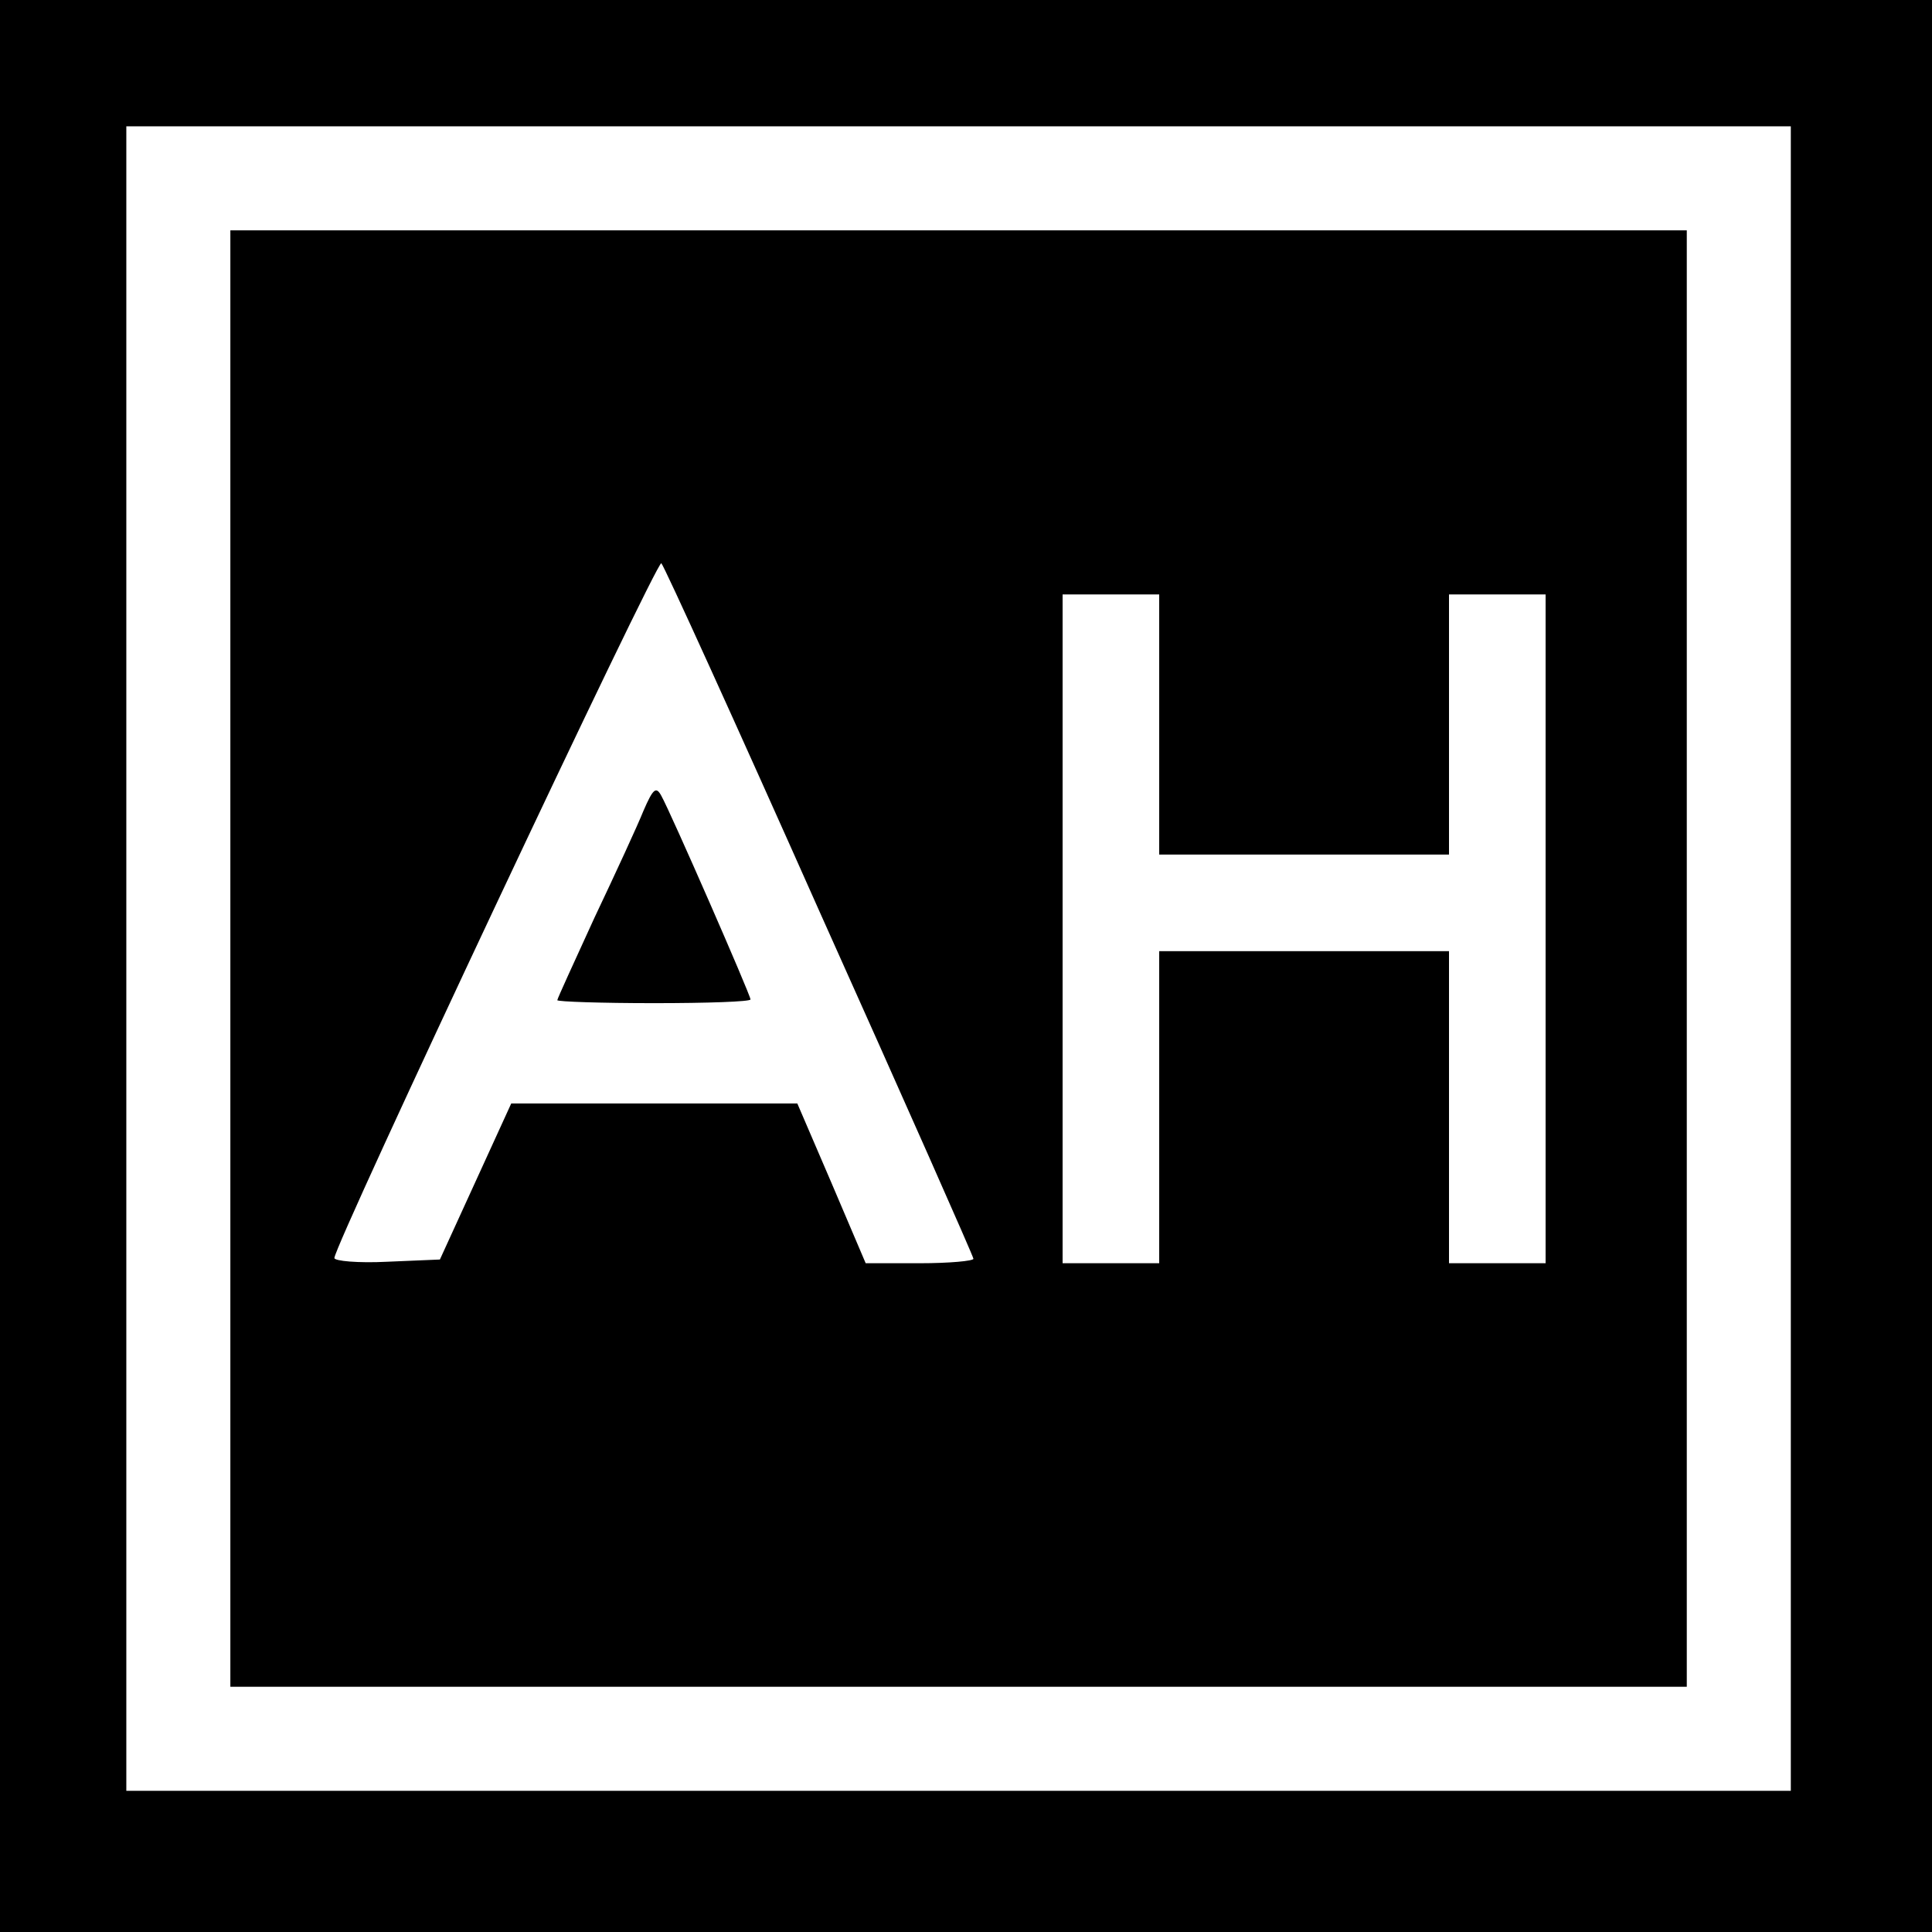
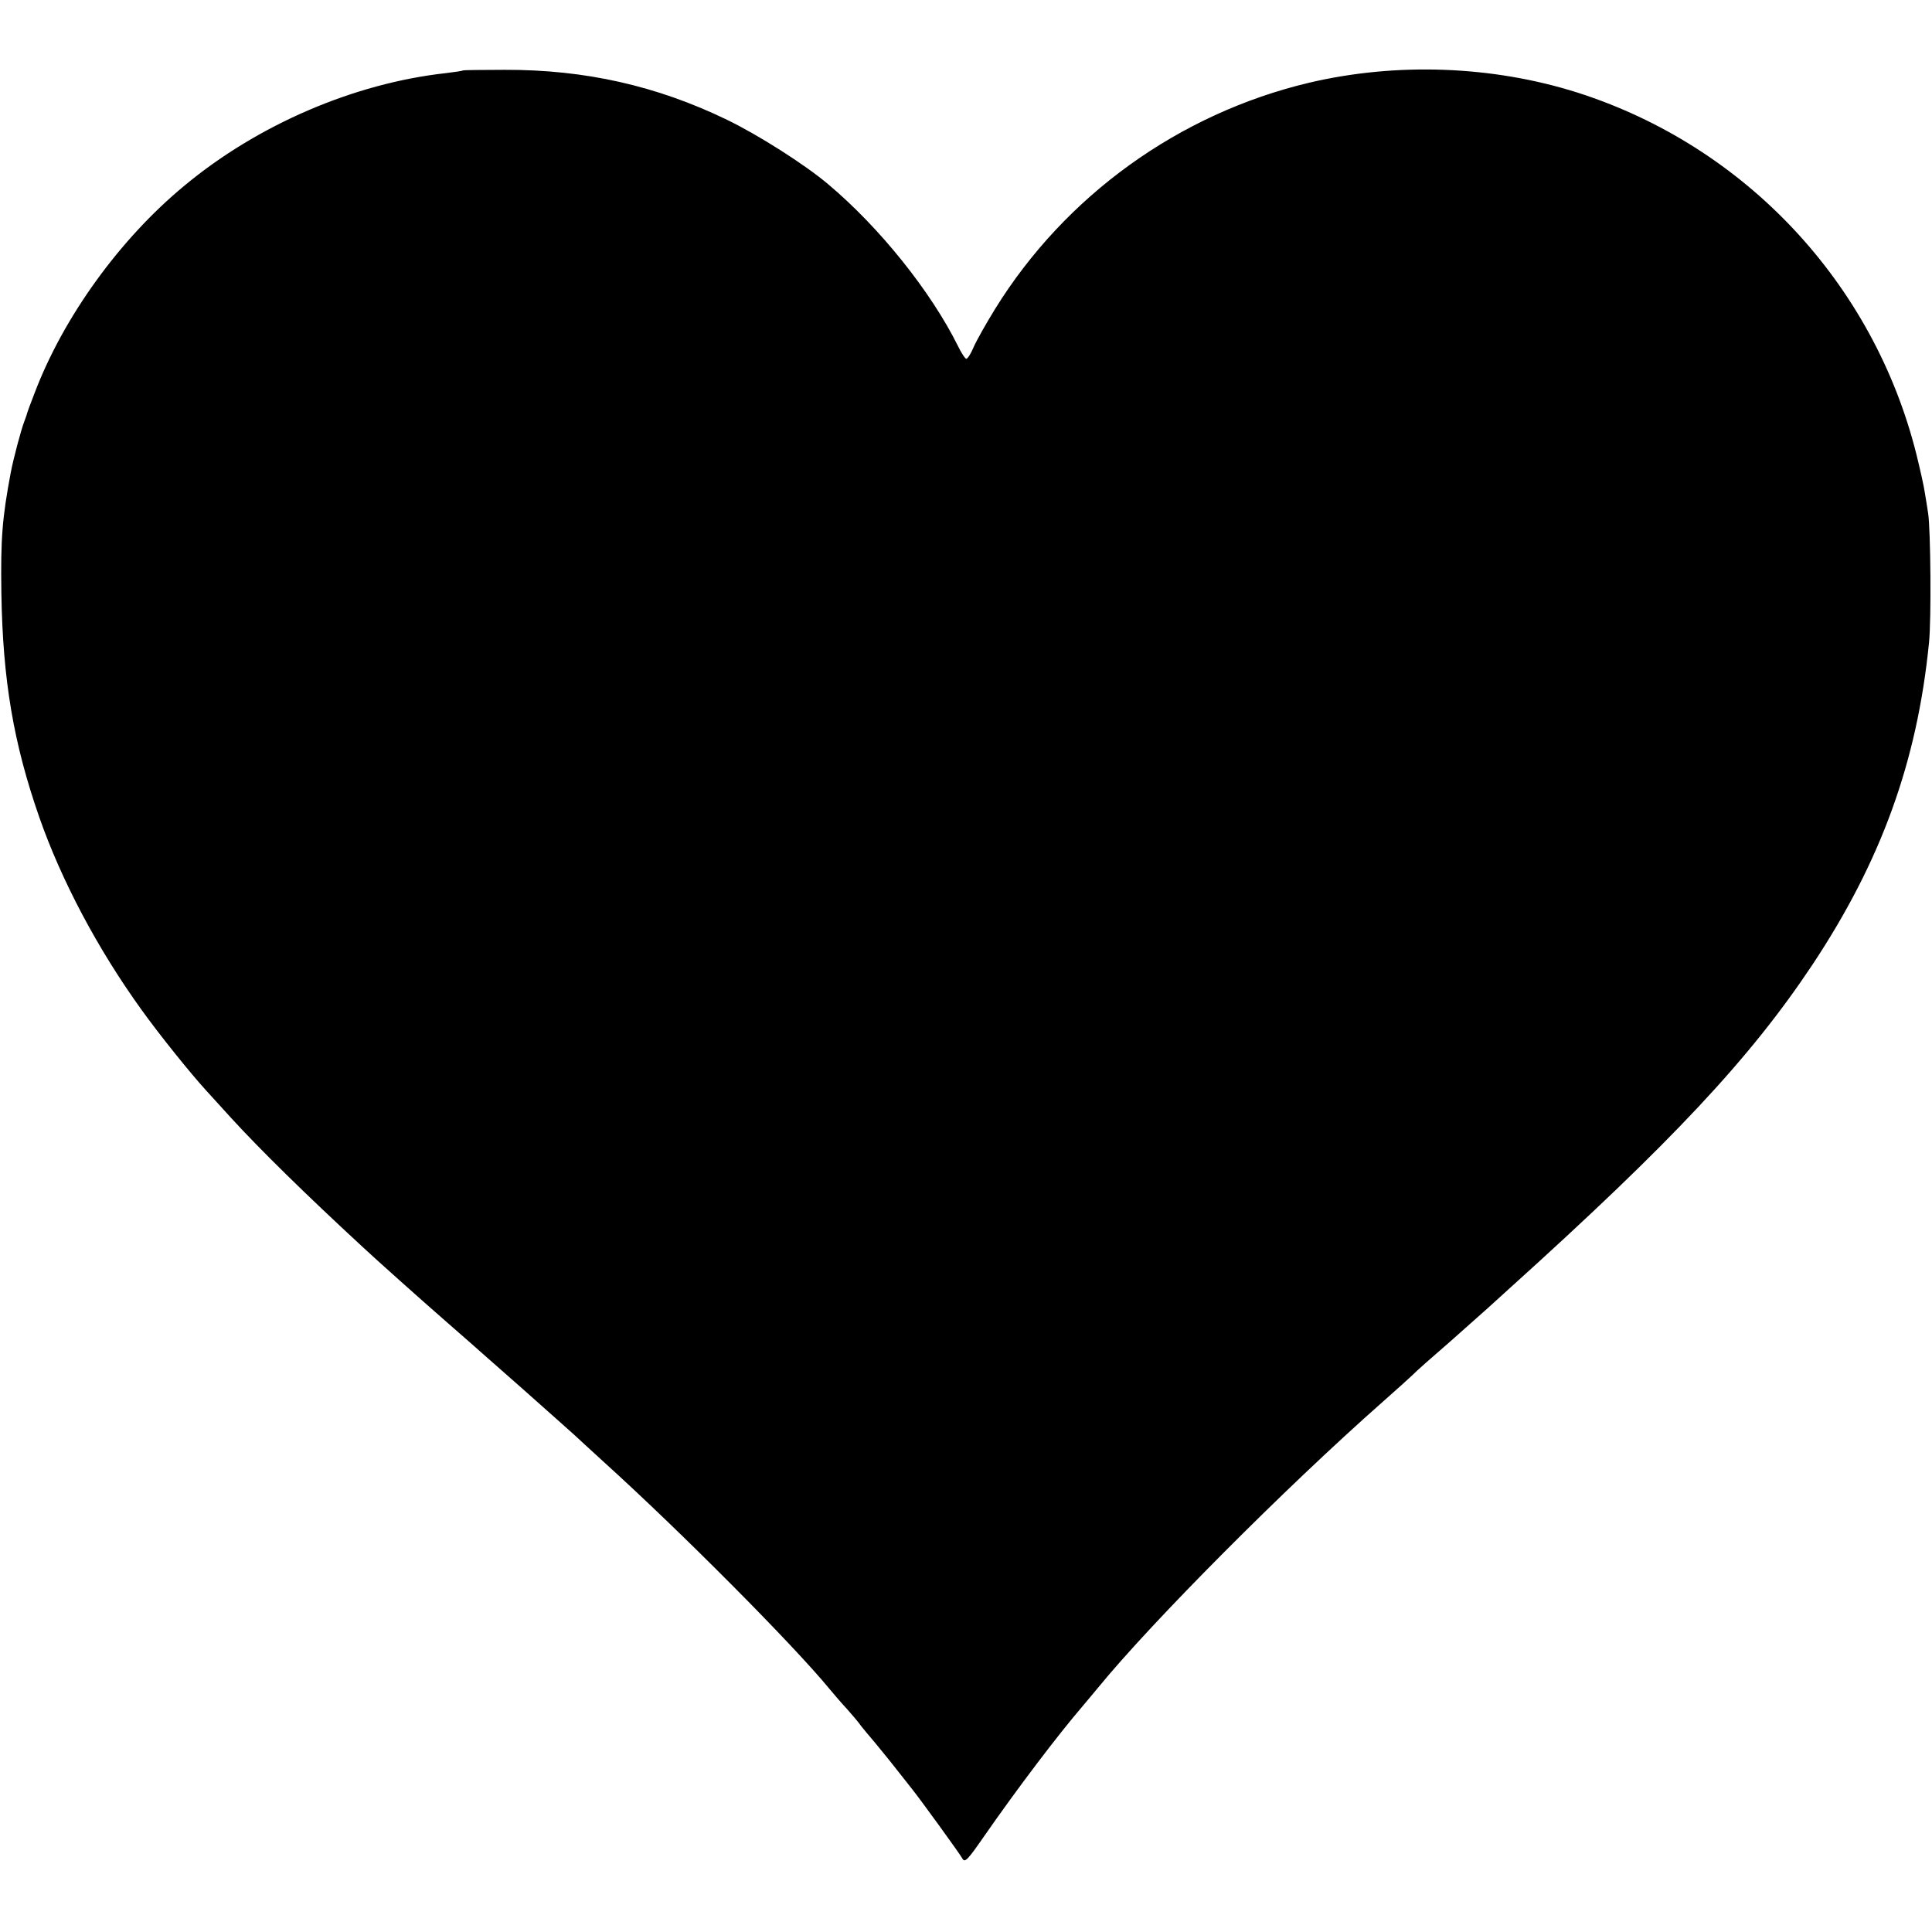
- <svg xmlns="http://www.w3.org/2000/svg" version="1.0" width="260pt" height="260pt" viewBox="0 0 260 260" preserveAspectRatio="xMidYMid meet">
-   <g transform="translate(0,260) scale(0.1,-0.1)" fill="#000000" stroke="none">
-     <path d="M0 1300 l0 -1300 1300 0 1300 0 0 1300 0 1300 -1300 0 -1300 0 0 -1300z m2410 10 l0 -1120 -1120 0 -1120 0 0 1120 0 1120 1120 0 1120 0 0 -1120z" />
-     <path d="M310 1310 l0 -980 980 0 980 0 0 980 0 980 -980 0 -980 0 0 -980z m793 63 c114 -254 207 -464 207 -467 0 -3 -33 -6 -72 -6 l-73 0 -46 108 -46 107 -193 0 -192 0 -48 -105 -48 -105 -71 -3 c-39 -2 -71 1 -71 5 0 18 435 942 440 935 4 -4 100 -215 213 -469z m457 252 l0 -175 195 0 195 0 0 175 0 175 65 0 65 0 0 -450 0 -450 -65 0 -65 0 0 210 0 210 -195 0 -195 0 0 -210 0 -210 -65 0 -65 0 0 450 0 450 65 0 65 0 0 -175z" />
-     <path d="M866 1509 c-8 -20 -38 -85 -66 -144 -27 -59 -50 -109 -50 -111 0 -2 59 -4 130 -4 72 0 130 2 130 5 0 6 -108 253 -120 274 -7 13 -11 10 -24 -20z" />
+ <svg xmlns="http://www.w3.org/2000/svg" version="1.0" width="700pt" height="700pt" viewBox="0 0 700 700" preserveAspectRatio="xMidYMid meet">
+   <g transform="translate(0,700) scale(0.1,-0.1)" fill="#000000" stroke="none">
+     <path d="M1678 6745 c-2 -2 -30 -6 -63 -10 -333 -37 -681 -187 -946 -407 -234 -193 -439 -476 -544 -753 -15 -38 -28 -74 -29 -80 -2 -5 -6 -17 -9 -25 -11 -29 -38 -130 -48 -182 -31 -165 -37 -240 -34 -438 5 -314 44 -543 137 -810 81 -232 213 -480 371 -699 63 -88 178 -231 233 -291 17 -19 58 -64 90 -99 106 -116 271 -278 479 -470 46 -43 208 -188 309 -276 38 -33 74 -65 80 -70 6 -6 90 -79 186 -164 96 -85 182 -162 191 -170 9 -9 59 -54 110 -101 275 -249 682 -658 815 -820 16 -19 43 -51 61 -70 17 -19 42 -48 54 -65 13 -16 26 -32 29 -35 3 -3 36 -43 74 -90 37 -47 73 -92 79 -100 32 -40 175 -237 184 -254 9 -16 19 -5 78 80 121 174 267 367 359 474 17 20 42 50 56 67 192 235 674 720 1030 1034 52 46 102 91 110 99 8 9 69 63 135 120 65 58 126 112 135 120 9 8 43 39 76 69 591 533 875 836 1101 1176 248 374 379 734 422 1165 9 82 6 413 -3 470 -3 19 -8 53 -12 75 -3 22 -17 84 -30 137 -155 622 -621 1119 -1230 1313 -307 97 -654 110 -972 35 -470 -112 -882 -408 -1137 -820 -32 -52 -67 -114 -77 -137 -10 -24 -22 -43 -27 -43 -4 0 -18 21 -31 48 -98 197 -284 429 -470 585 -84 71 -254 179 -366 233 -254 123 -514 182 -806 181 -81 0 -149 -1 -150 -2z" />
  </g>
</svg>
